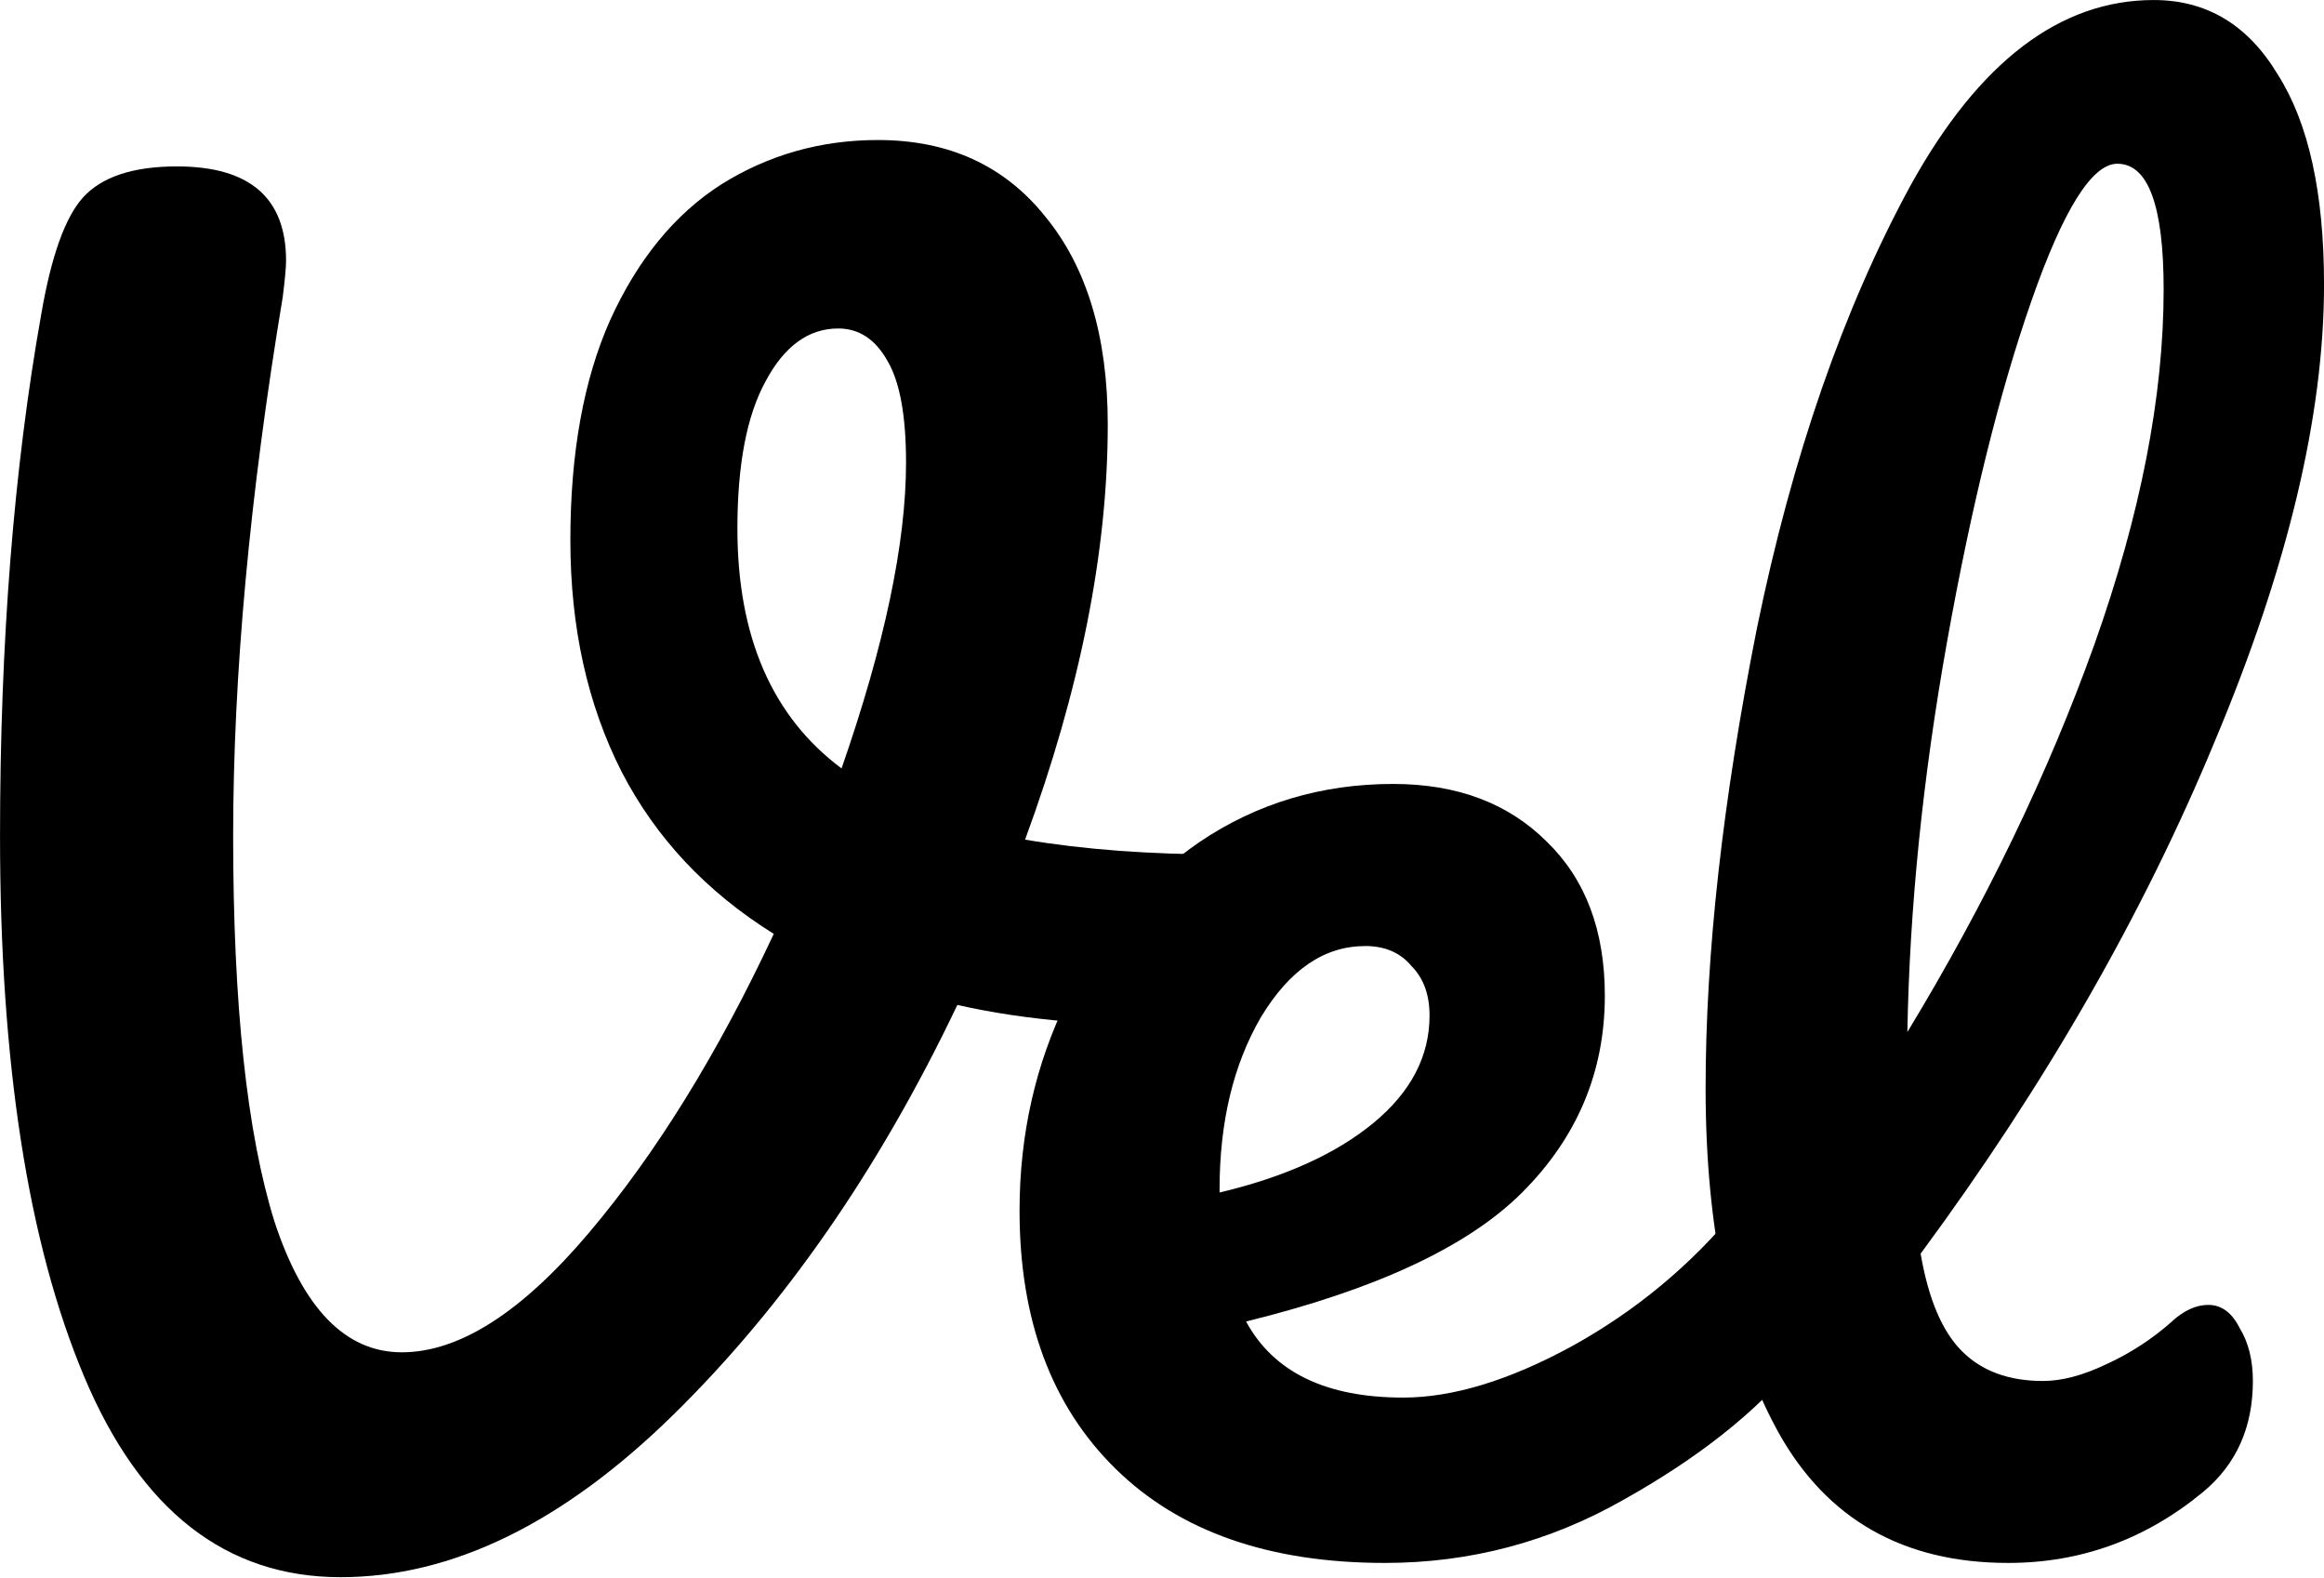
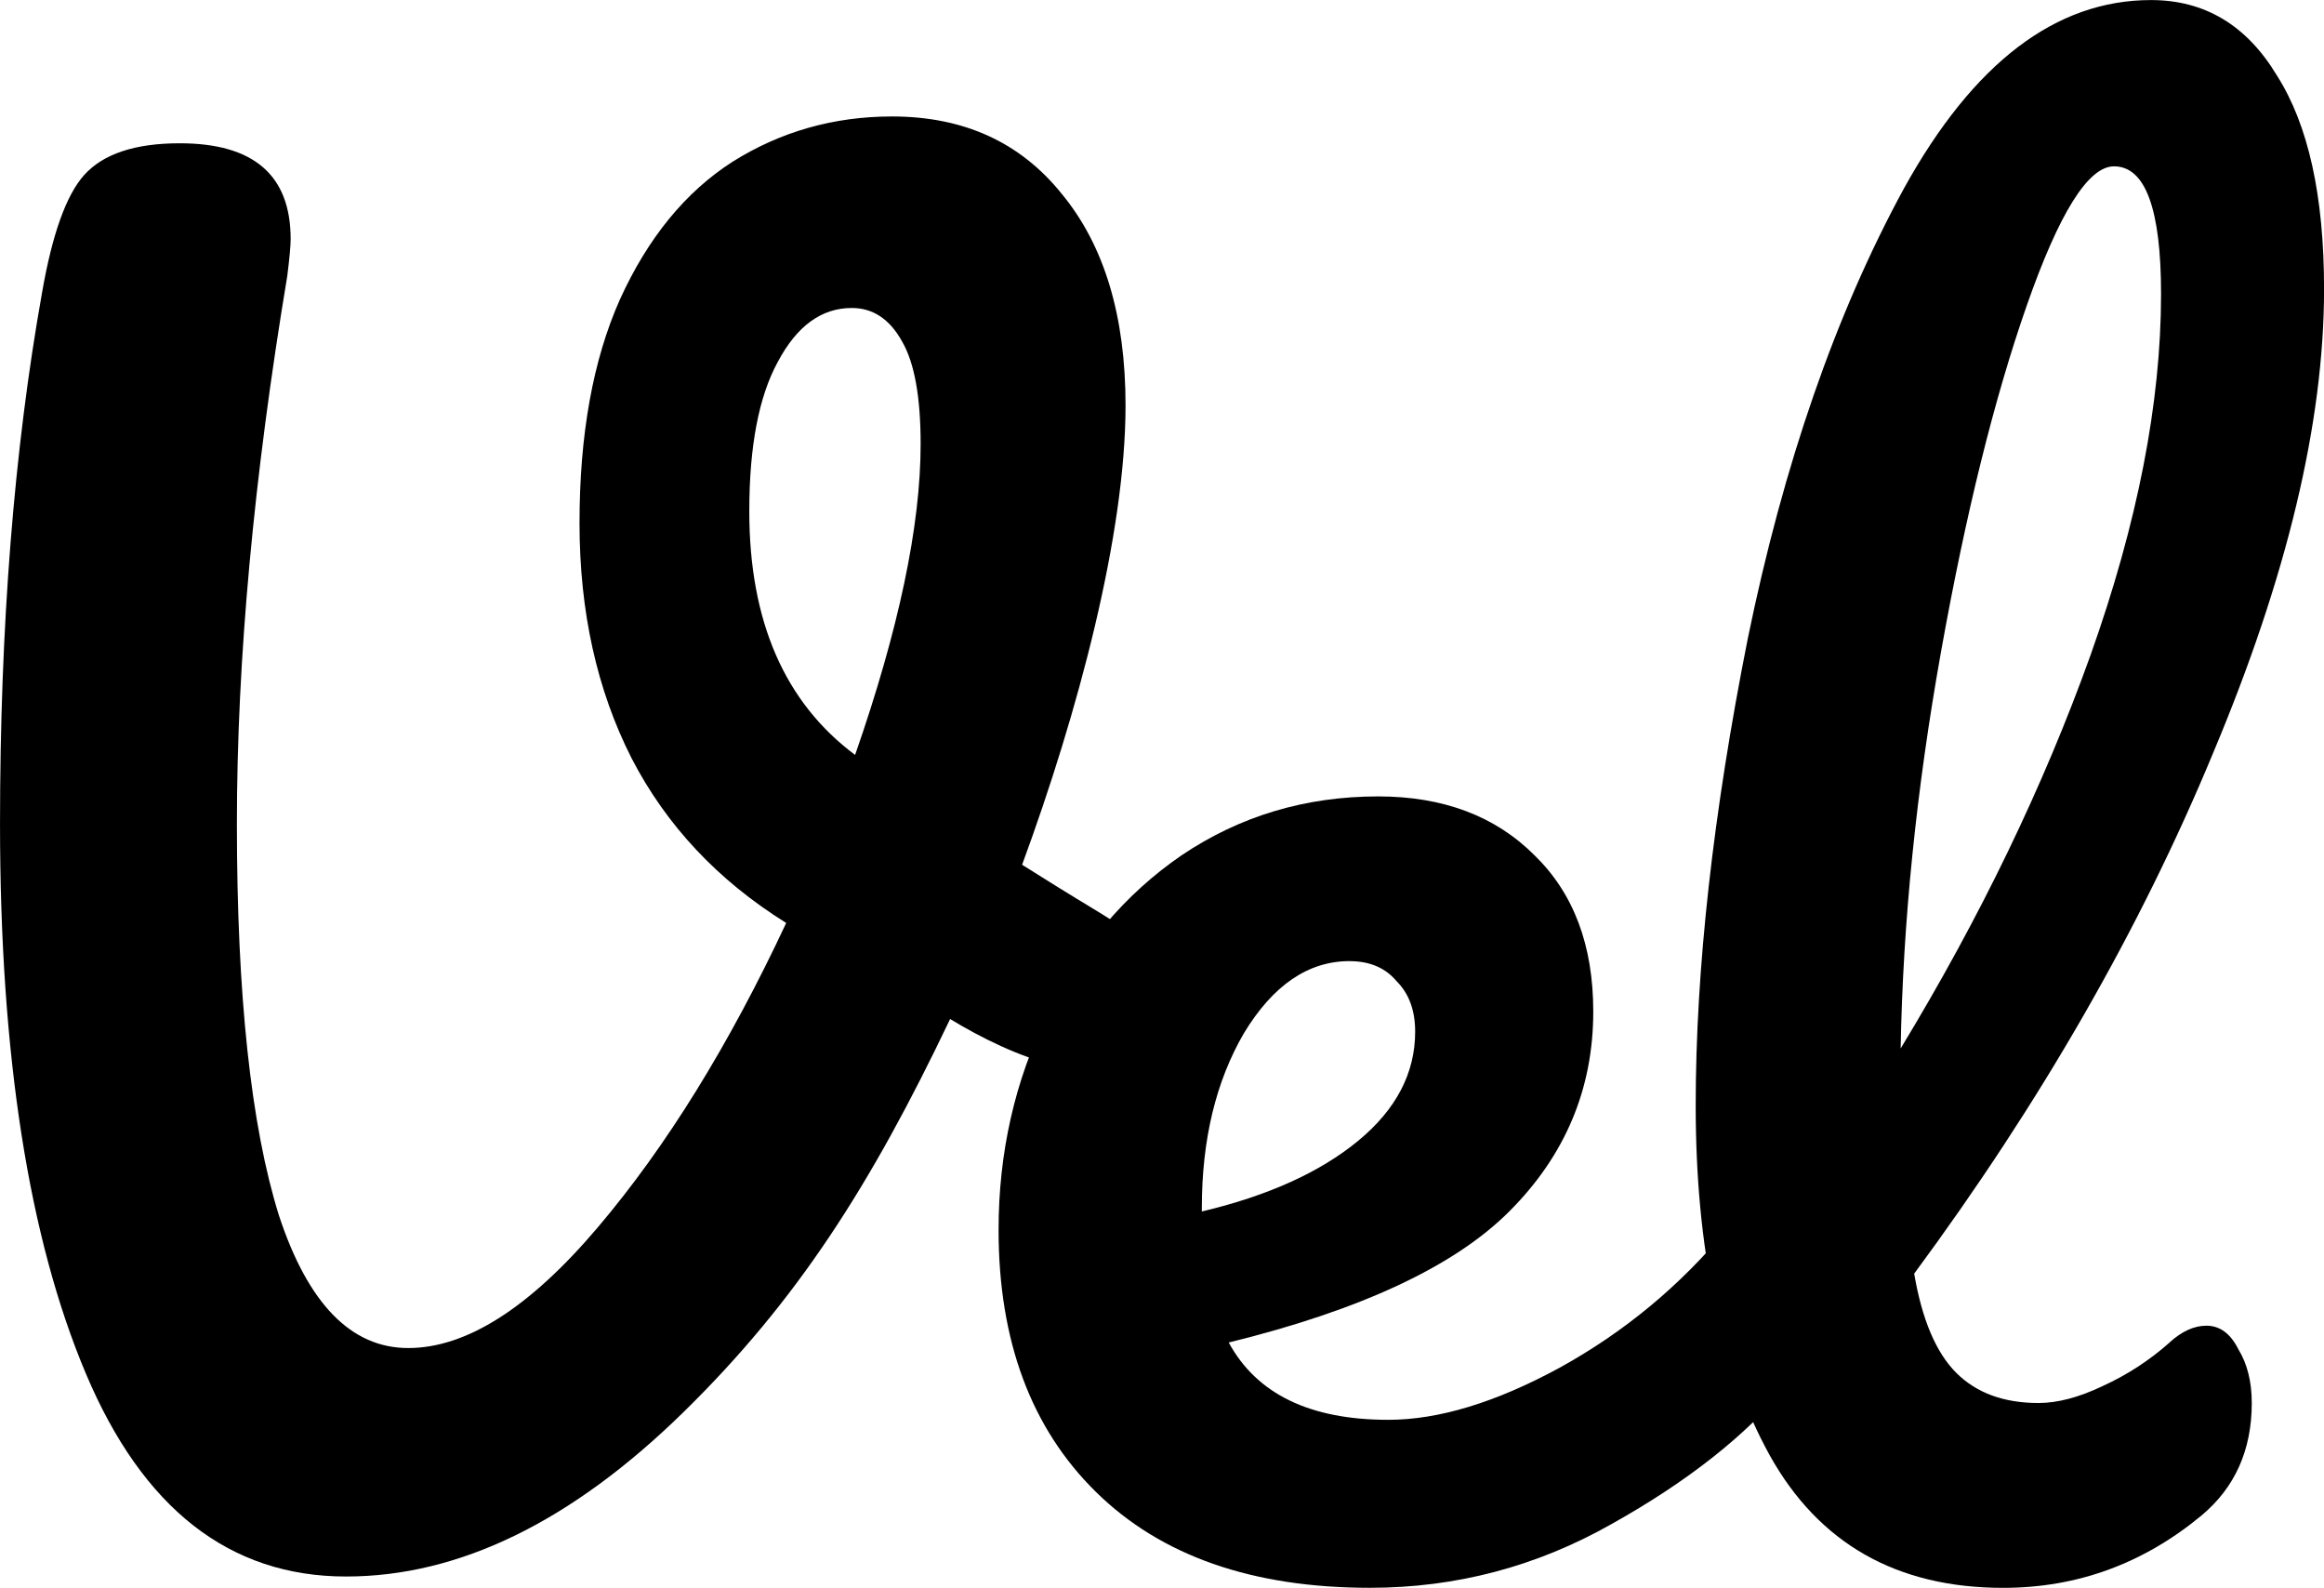
- <svg xmlns="http://www.w3.org/2000/svg" width="49.586mm" height="33.641mm" viewBox="0 0 49.586 33.641" version="1.1" id="svg5">
+ <svg xmlns="http://www.w3.org/2000/svg" width="48.802mm" height="33.337mm" viewBox="0 0 48.802 33.337" version="1.1" id="svg5">
  <defs id="defs2" />
-   <g id="layer1" transform="translate(-27.44254,-18.21358)">
-     <g id="g436" transform="translate(-5.471853,-6.991812)">
-       <g aria-label="V" id="text186" style="font-size:35.278px;font-family:Pacifico;-inkscape-font-specification:'Pacifico, Normal';stop-color:#000000">
-         <path d="m 59.055,43.43 q 0.811,0 1.164,0.353 0.388,0.353 0.388,0.917 0,0.917 -0.564,1.623 -0.529,0.706 -1.693,0.741 -2.822,0.071 -5.009,-0.423 -2.505,5.256 -6.068,8.749 -3.528,3.457 -7.091,3.457 -3.669,0 -5.468,-4.269 -1.799,-4.269 -1.799,-11.536 0,-6.209 0.882,-11.148 0.317,-1.834 0.882,-2.469 0.6,-0.67 2.011,-0.67 2.328,0 2.328,2.011 0,0.212 -0.071,0.776 -1.058,6.35 -1.058,11.501 0,5.397 0.882,8.22 0.917,2.787 2.716,2.787 1.834,0 3.986,-2.54 2.152,-2.54 3.951,-6.385 -2.152,-1.341 -3.246,-3.457 -1.094,-2.152 -1.094,-4.939 0,-2.787 0.847,-4.692 0.882,-1.94 2.364,-2.893 1.517,-0.952 3.351,-0.952 2.258,0 3.563,1.623 1.341,1.623 1.341,4.445 0,4.057 -1.764,8.855 1.87,0.317 4.269,0.317 z M 48.648,36.481 q 0,3.457 2.222,5.115 1.376,-3.951 1.376,-6.526 0,-1.482 -0.388,-2.152 -0.388,-0.706 -1.058,-0.706 -0.952,0 -1.552,1.129 -0.6,1.094 -0.6,3.14 z" id="path447" />
+   <g id="layer1" transform="translate(-27.26324,-19.33763)">
+     <g id="g436" transform="translate(-3.617869,-7.018681)">
+       <g aria-label="V" id="text186" style="font-size:35.278px;font-family:Pacifico;-inkscape-font-specification:'Pacifico, Normal';stop-color:#000000" transform="translate(-2.562438,0.6106385)">
+         <path d="m 57.682,45.706 c 0.314,0.258 0.556,0.51 0.708,0.842 0.125,0.272 0.01,0.506 -0.088,0.73 -0.161,0.367 -0.416,0.751 -0.782,0.914 -0.345,0.154 -1.241,0.075 -1.839,-0.059 -0.81,-0.182 -1.64,-0.6 -2.286,-0.992 -1.67,3.504 -3.218,5.92 -5.593,8.248 -2.352,2.305 -4.715,3.457 -7.091,3.457 -2.446,0 -4.269,-1.423 -5.468,-4.269 -1.199,-2.846 -1.799,-6.691 -1.799,-11.536 0,-4.139 0.294,-7.855 0.882,-11.148 0.212,-1.223 0.506,-2.046 0.882,-2.469 0.4,-0.447 1.07,-0.67 2.011,-0.67 1.552,0 2.328,0.67 2.328,2.011 0,0.141 -0.024,0.4 -0.071,0.776 -0.706,4.233 -1.058,8.067 -1.058,11.501 0,3.598 0.294,6.338 0.882,8.22 0.611,1.858 1.517,2.787 2.716,2.787 1.223,0 2.552,-0.847 3.986,-2.54 1.435,-1.693 2.752,-3.822 3.951,-6.385 -1.435,-0.894 -2.516,-2.046 -3.246,-3.457 -0.729,-1.435 -1.094,-3.081 -1.094,-4.939 0,-1.858 0.282,-3.422 0.847,-4.692 0.588,-1.294 1.376,-2.258 2.364,-2.893 1.011,-0.635 2.128,-0.952 3.351,-0.952 1.505,0 2.693,0.541 3.563,1.623 0.894,1.082 1.341,2.564 1.341,4.445 0,2.705 -0.996,6.445 -2.172,9.643 1.151,0.725 1.287,0.794 1.706,1.054 0.435,0.27 0.847,0.568 1.069,0.75 z m -8.504,-9.225 c 0,2.305 0.741,4.01 2.222,5.115 0.917,-2.634 1.376,-4.81 1.376,-6.526 0,-0.988 -0.129,-1.705 -0.388,-2.152 -0.259,-0.47 -0.611,-0.706 -1.058,-0.706 -0.635,0 -1.152,0.376 -1.552,1.129 -0.4,0.729 -0.6,1.776 -0.6,3.14 z" id="path447" />
      </g>
-       <g aria-label="el" id="text240" style="font-size:35.278px;font-family:Pacifico;-inkscape-font-specification:'Pacifico, Normal';stop-color:#000000">
-         <path d="m 70.93,50.5 q 0.459,0 0.706,0.423 0.282,0.423 0.282,1.164 0,1.411 -0.67,2.187 -1.305,1.587 -3.704,2.928 -2.364,1.341 -5.08,1.341 -3.704,0 -5.75,-2.011 -2.046,-2.011 -2.046,-5.503 0,-2.434 1.023,-4.516 1.023,-2.117 2.822,-3.351 1.834,-1.235 4.127,-1.235 2.046,0 3.281,1.235 1.235,1.199 1.235,3.281 0,2.434 -1.764,4.198 -1.729,1.729 -5.891,2.752 0.882,1.623 3.351,1.623 1.587,0 3.598,-1.094 2.046,-1.129 3.528,-2.928 0.423,-0.494 0.952,-0.494 z m -8.89,-5.115 q -1.305,0 -2.222,1.517 -0.882,1.517 -0.882,3.669 v 0.071 q 2.081,-0.494 3.281,-1.482 1.199,-0.988 1.199,-2.293 0,-0.67 -0.388,-1.058 Q 62.675,45.384 62.04,45.384 Z" id="path450" />
-         <path d="m 79.255,53.392 q 0.388,-0.353 0.776,-0.353 0.423,0 0.67,0.494 0.282,0.459 0.282,1.129 0,1.482 -1.058,2.364 -1.834,1.517 -4.163,1.517 -3.351,0 -4.904,-2.787 -1.552,-2.822 -1.552,-7.338 0,-4.304 1.094,-9.807 1.129,-5.503 3.281,-9.454 2.187,-3.951 5.186,-3.951 1.693,0 2.646,1.587 0.988,1.552 0.988,4.48 0,4.198 -2.328,9.737 -2.293,5.539 -6.279,10.936 0.247,1.446 0.882,2.081 0.635,0.635 1.729,0.635 0.6,0 1.341,-0.353 0.776,-0.353 1.411,-0.917 z M 78.091,28.698 q -0.811,0 -1.834,2.928 -1.023,2.928 -1.799,7.267 -0.776,4.339 -0.847,8.326 2.505,-4.127 3.986,-8.255 1.482,-4.163 1.482,-7.585 0,-2.681 -0.988,-2.681 z" id="path452" />
+       <g aria-label="el" id="text240" style="font-size:35.278px;font-family:Pacifico;-inkscape-font-specification:'Pacifico, Normal';display:inline;stop-color:#000000" transform="translate(-0.2126551,-0.02237247)">
+         <path d="m 68.325,51.673 q 0.459,0 0.706,0.423 0.282,0.423 0.282,1.164 0,1.411 -0.67,2.187 -1.305,1.587 -3.704,2.928 -2.364,1.341 -5.08,1.341 -3.704,0 -5.75,-2.011 -2.046,-2.011 -2.046,-5.503 0,-2.434 1.023,-4.516 1.023,-2.117 2.822,-3.351 1.834,-1.235 4.127,-1.235 2.046,0 3.281,1.235 1.235,1.199 1.235,3.281 0,2.434 -1.764,4.198 -1.729,1.729 -5.891,2.752 0.882,1.623 3.351,1.623 1.587,0 3.598,-1.094 2.046,-1.129 3.528,-2.928 0.423,-0.494 0.952,-0.494 z m -8.89,-5.115 q -1.305,0 -2.222,1.517 -0.882,1.517 -0.882,3.669 v 0.071 q 2.081,-0.494 3.281,-1.482 1.199,-0.988 1.199,-2.293 0,-0.67 -0.388,-1.058 -0.353,-0.423 -0.988,-0.423 z" id="path450" />
+         <path d="m 76.651,54.566 q 0.388,-0.353 0.776,-0.353 0.423,0 0.67,0.494 0.282,0.459 0.282,1.129 0,1.482 -1.058,2.364 -1.834,1.517 -4.163,1.517 -3.351,0 -4.904,-2.787 -1.552,-2.822 -1.552,-7.338 0,-4.304 1.094,-9.807 1.129,-5.503 3.281,-9.454 2.187,-3.951 5.186,-3.951 1.693,0 2.646,1.587 0.988,1.552 0.988,4.48 0,4.198 -2.328,9.737 -2.293,5.539 -6.279,10.936 0.247,1.446 0.882,2.081 0.635,0.635 1.729,0.635 0.6,0 1.341,-0.353 0.776,-0.353 1.411,-0.917 z M 75.486,29.871 q -0.811,0 -1.834,2.928 -1.023,2.928 -1.799,7.267 -0.776,4.339 -0.847,8.326 2.505,-4.127 3.986,-8.255 1.482,-4.163 1.482,-7.585 0,-2.681 -0.988,-2.681 z" id="path452" />
      </g>
    </g>
  </g>
</svg>
